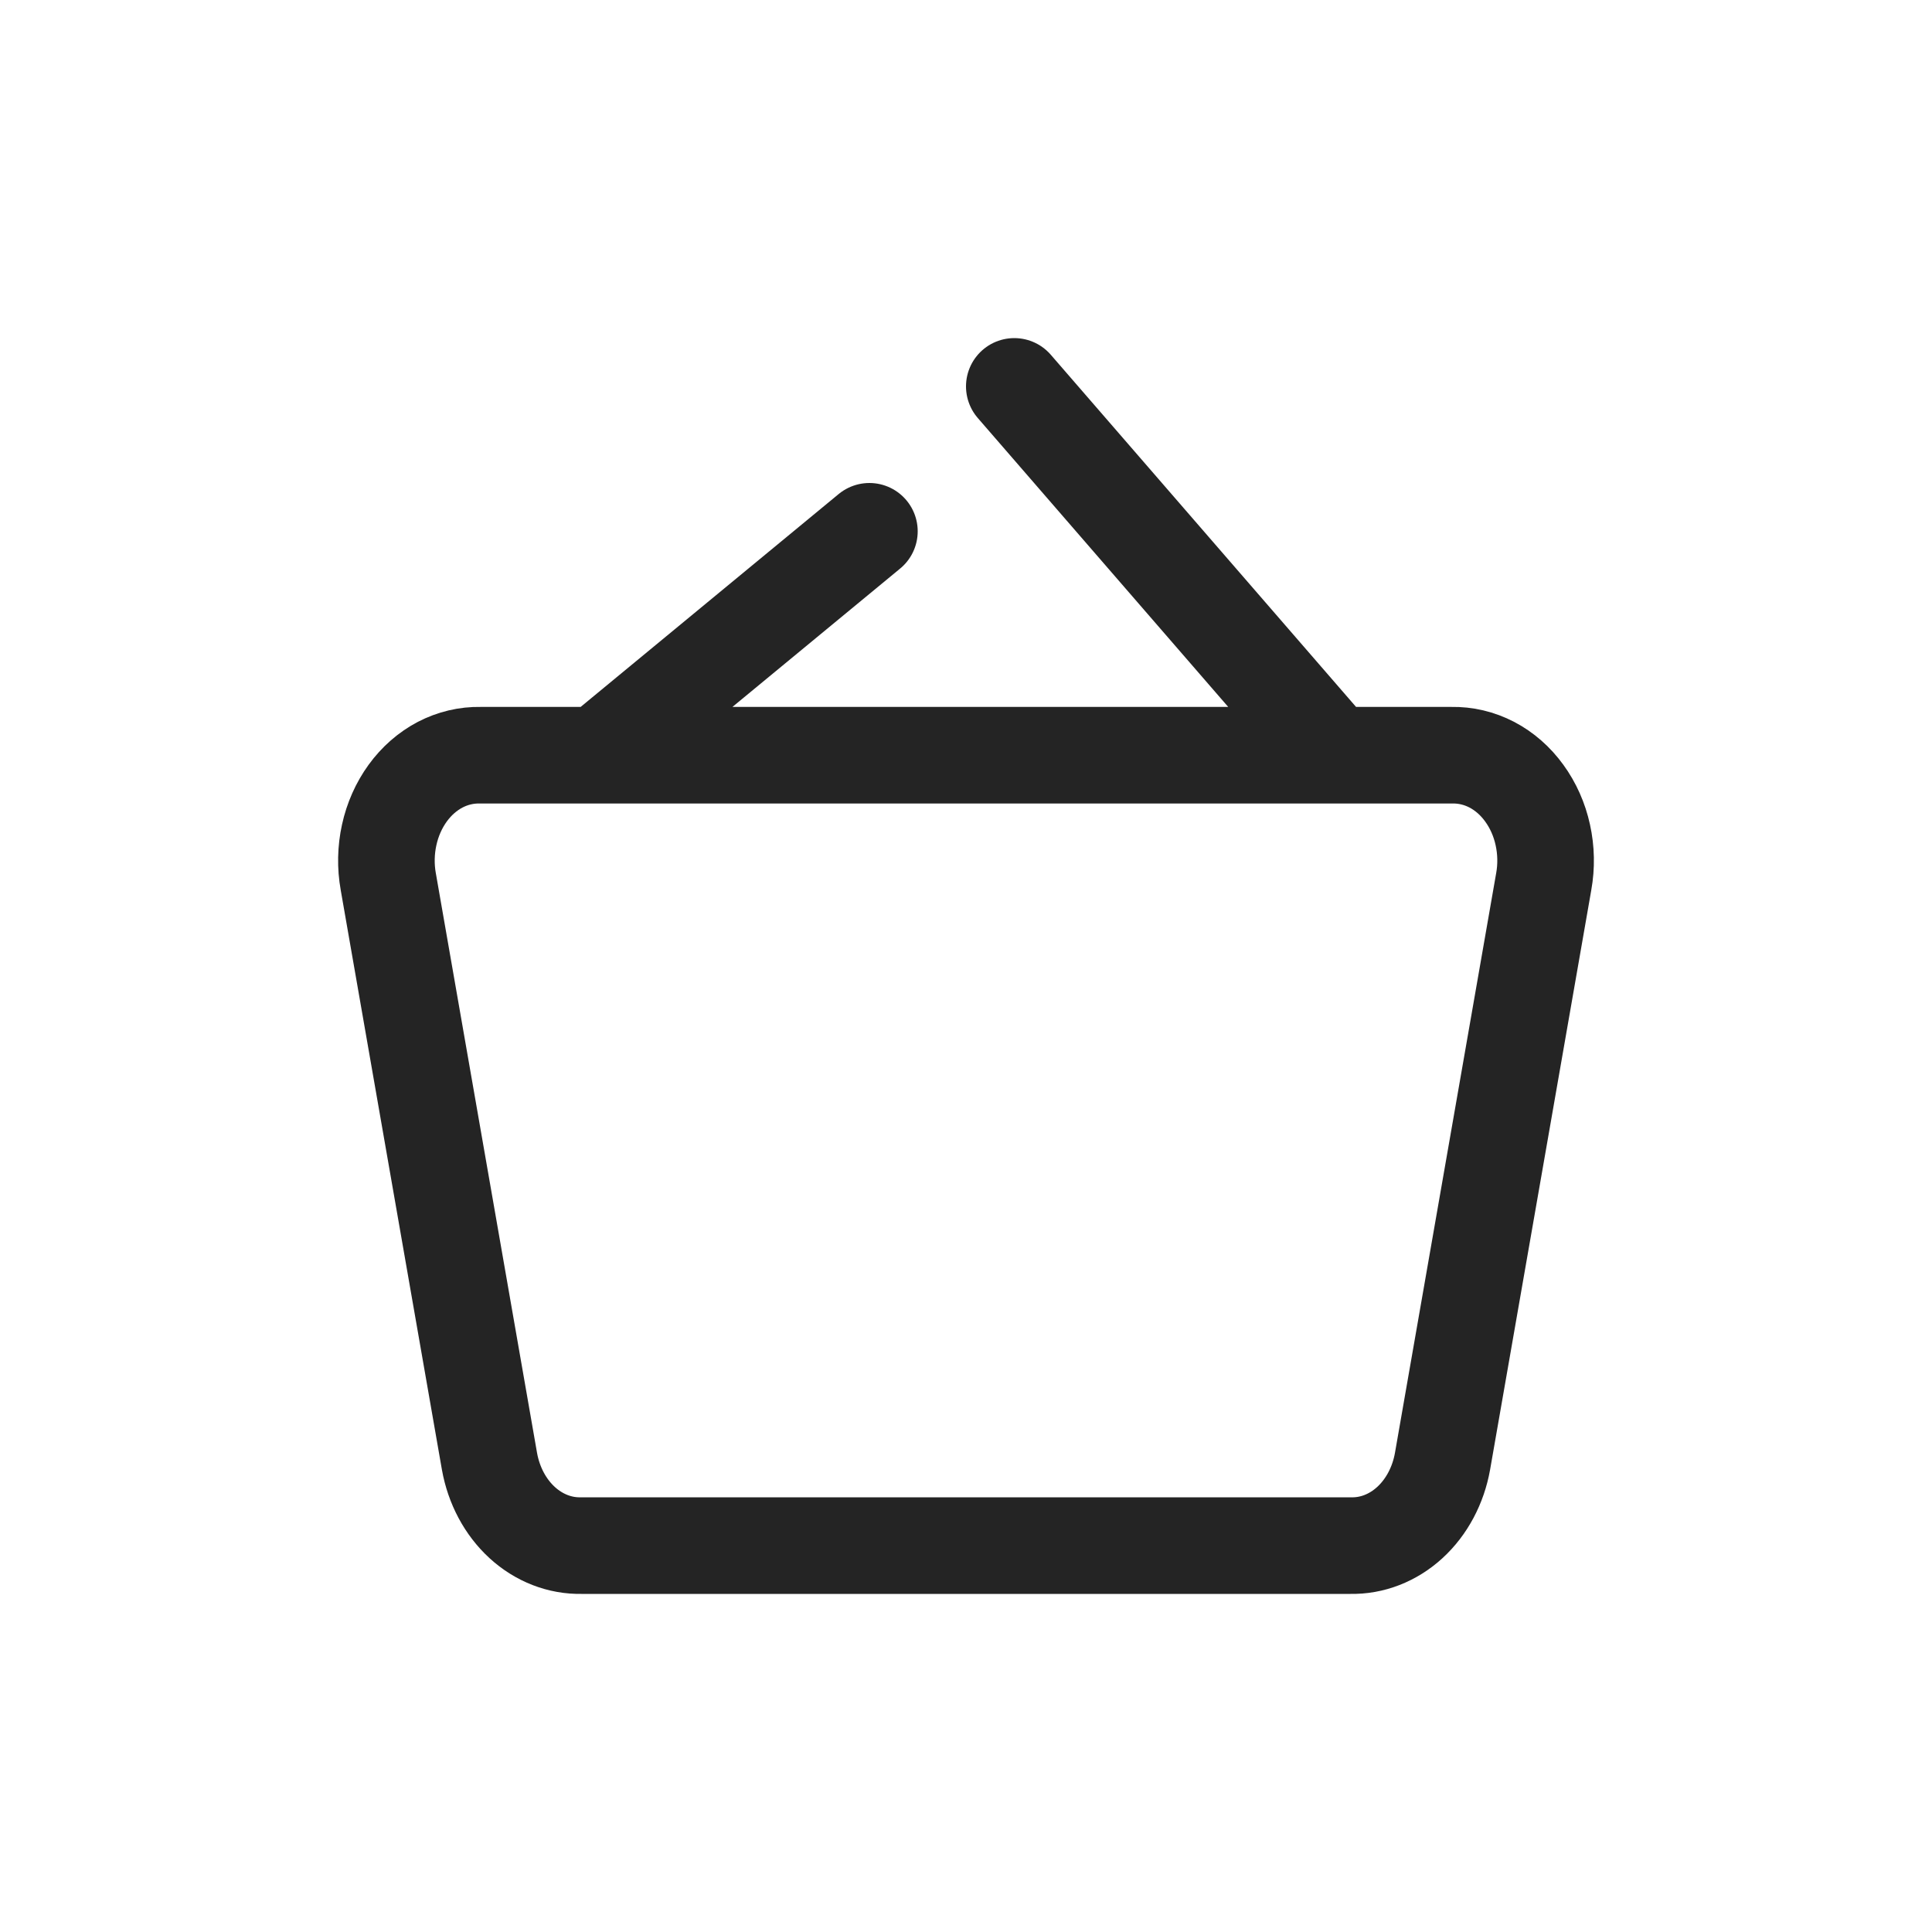
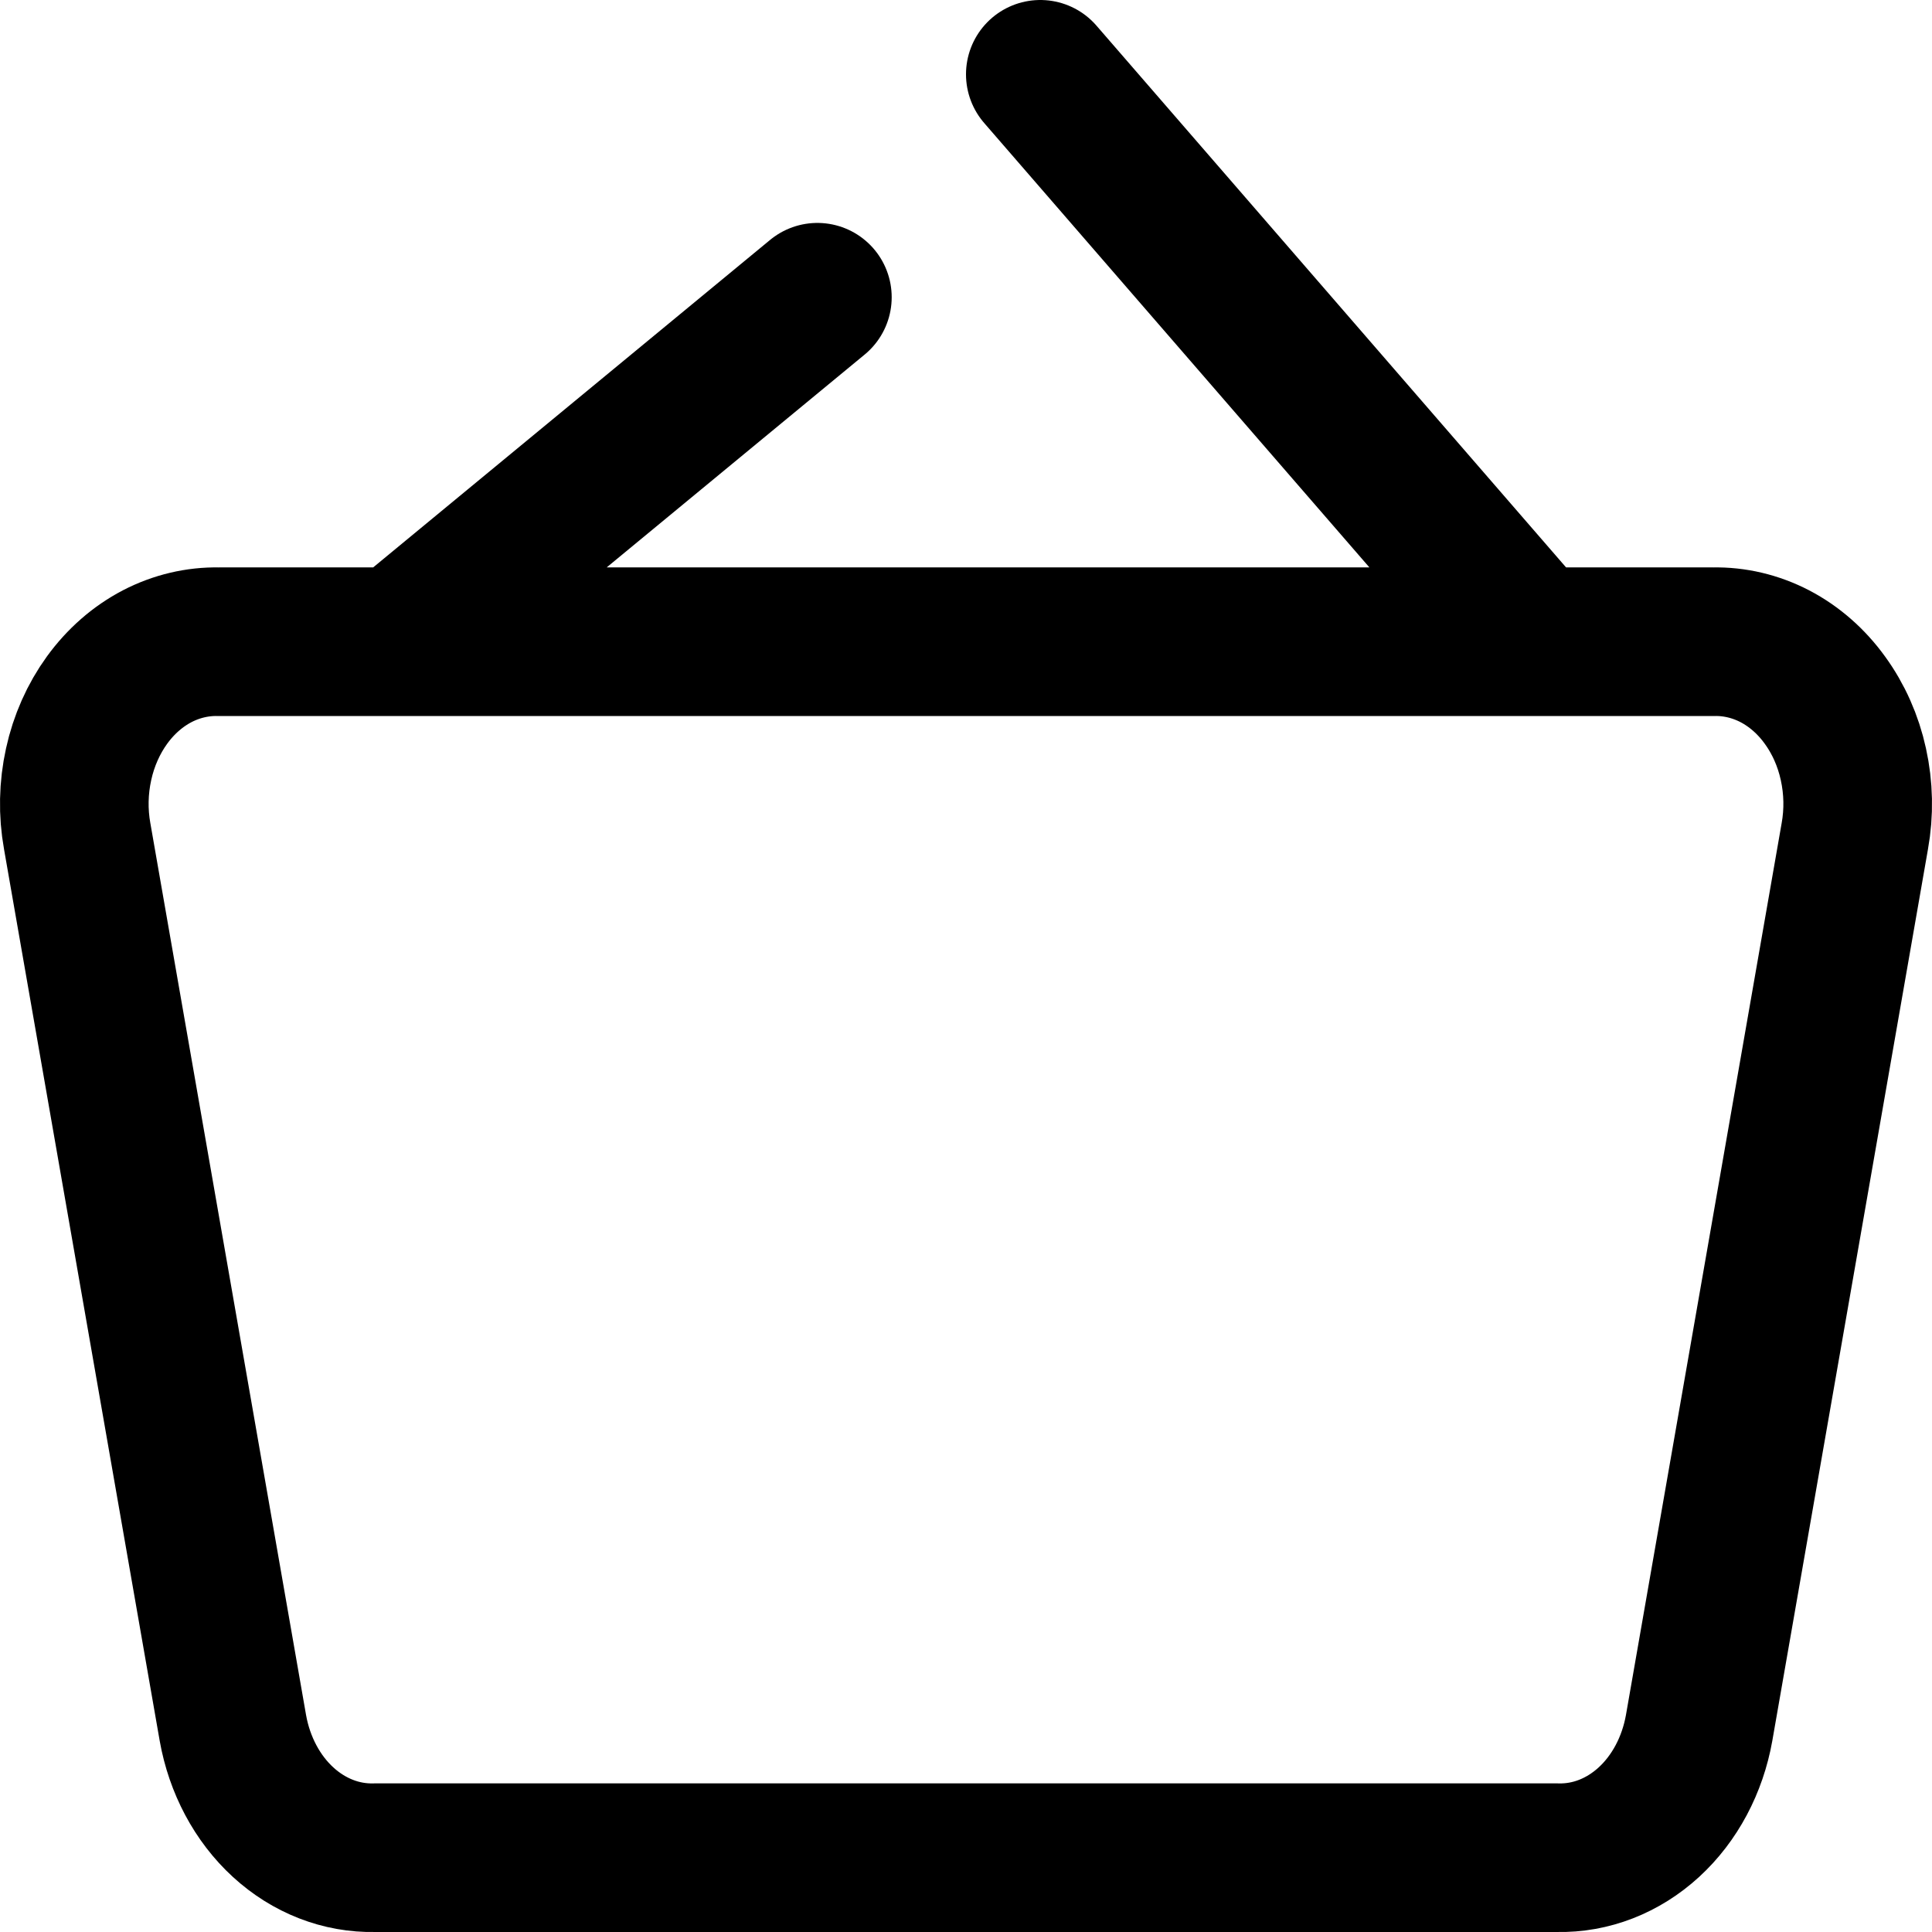
- <svg xmlns="http://www.w3.org/2000/svg" width="40" height="40" viewBox="0 0 40 40" fill="none">
-   <path d="M21 8L27.619 15.636M12.381 15.636L18 11M30.057 15.636H9.943C9.658 15.63 9.374 15.697 9.114 15.832C8.854 15.968 8.624 16.169 8.441 16.421C8.259 16.672 8.127 16.968 8.058 17.285C7.988 17.602 7.981 17.934 8.039 18.254L10.134 30.254C10.223 30.754 10.462 31.203 10.81 31.522C11.158 31.841 11.593 32.01 12.038 32H27.962C28.407 32.01 28.842 31.841 29.19 31.522C29.538 31.203 29.777 30.754 29.866 30.254L31.961 18.254C32.019 17.934 32.012 17.602 31.942 17.285C31.873 16.968 31.741 16.672 31.558 16.421C31.376 16.169 31.146 15.968 30.886 15.832C30.626 15.697 30.342 15.63 30.057 15.636Z" stroke="#242424" stroke-width="2" stroke-linecap="round" stroke-linejoin="round" />
+ <svg xmlns="http://www.w3.org/2000/svg" width="26" height="26" viewBox="0 0 26 26" fill="none">
+   <path d="M14 1L20.619 8.636M5.381 8.636L11 4M23.057 8.636H2.943C2.658 8.63 2.374 8.697 2.114 8.832C1.854 8.968 1.624 9.169 1.441 9.421C1.259 9.672 1.127 9.968 1.058 10.285C0.988 10.602 0.981 10.934 1.039 11.254L3.134 23.254C3.223 23.754 3.462 24.203 3.81 24.522C4.158 24.841 4.593 25.01 5.038 25H20.962C21.407 25.01 21.842 24.841 22.19 24.522C22.538 24.203 22.777 23.754 22.866 23.254L24.961 11.254C25.019 10.934 25.012 10.602 24.942 10.285C24.873 9.968 24.741 9.672 24.558 9.421C24.376 9.169 24.146 8.968 23.886 8.832C23.626 8.697 23.342 8.63 23.057 8.636Z" stroke="black" stroke-width="2" stroke-linecap="round" stroke-linejoin="round" />
</svg>
